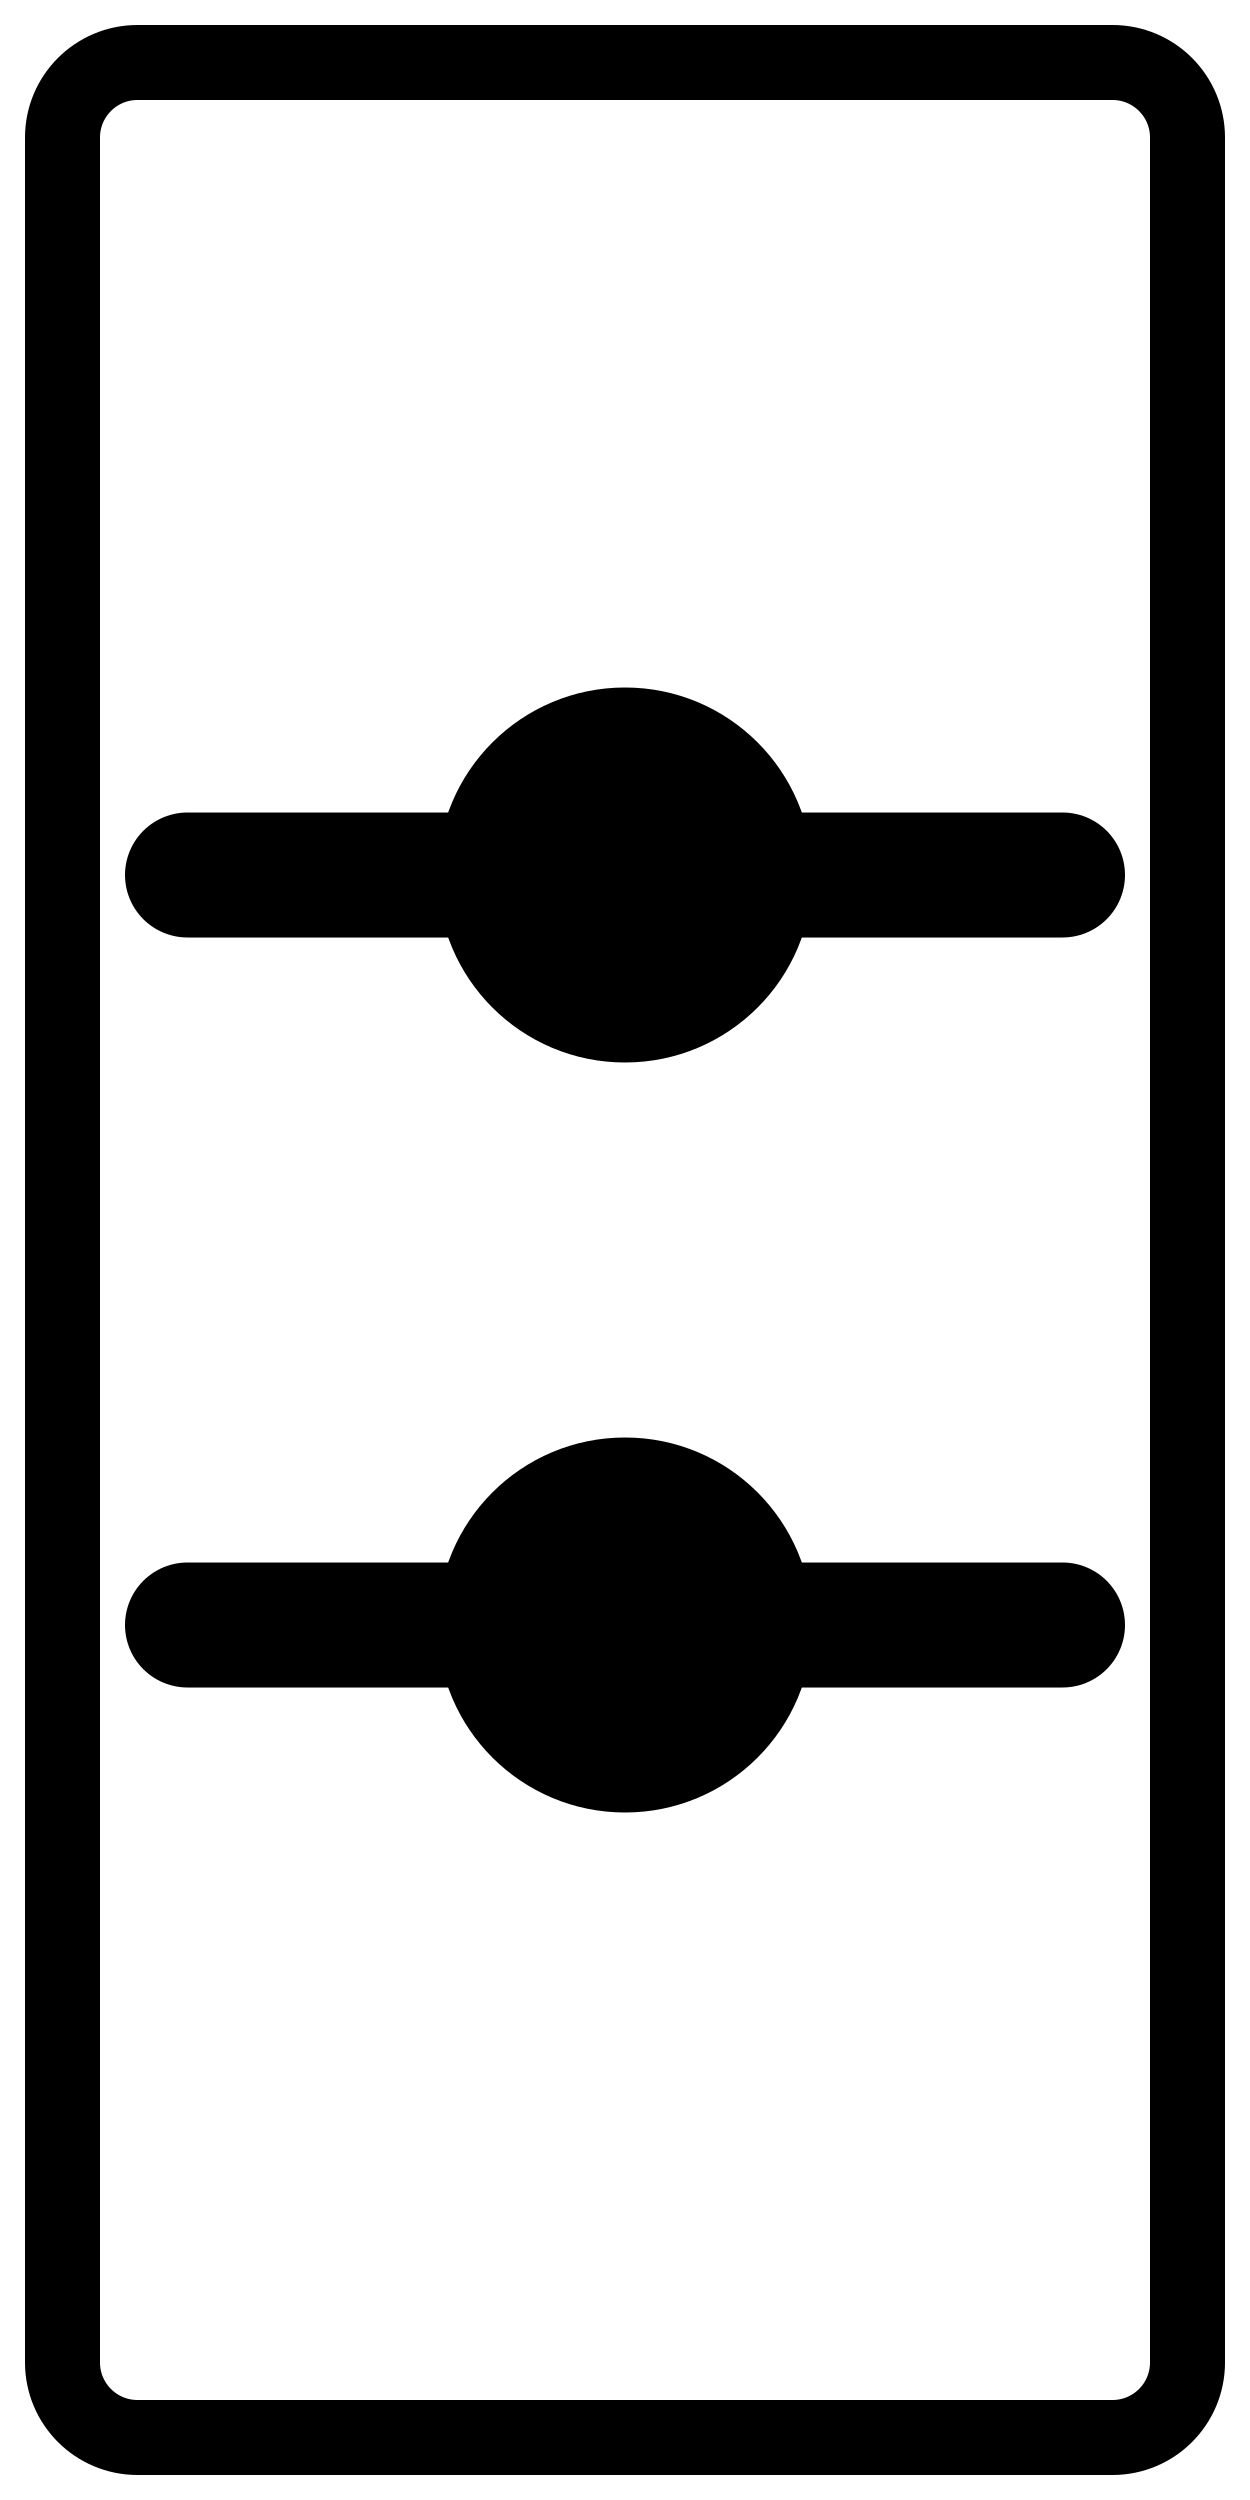
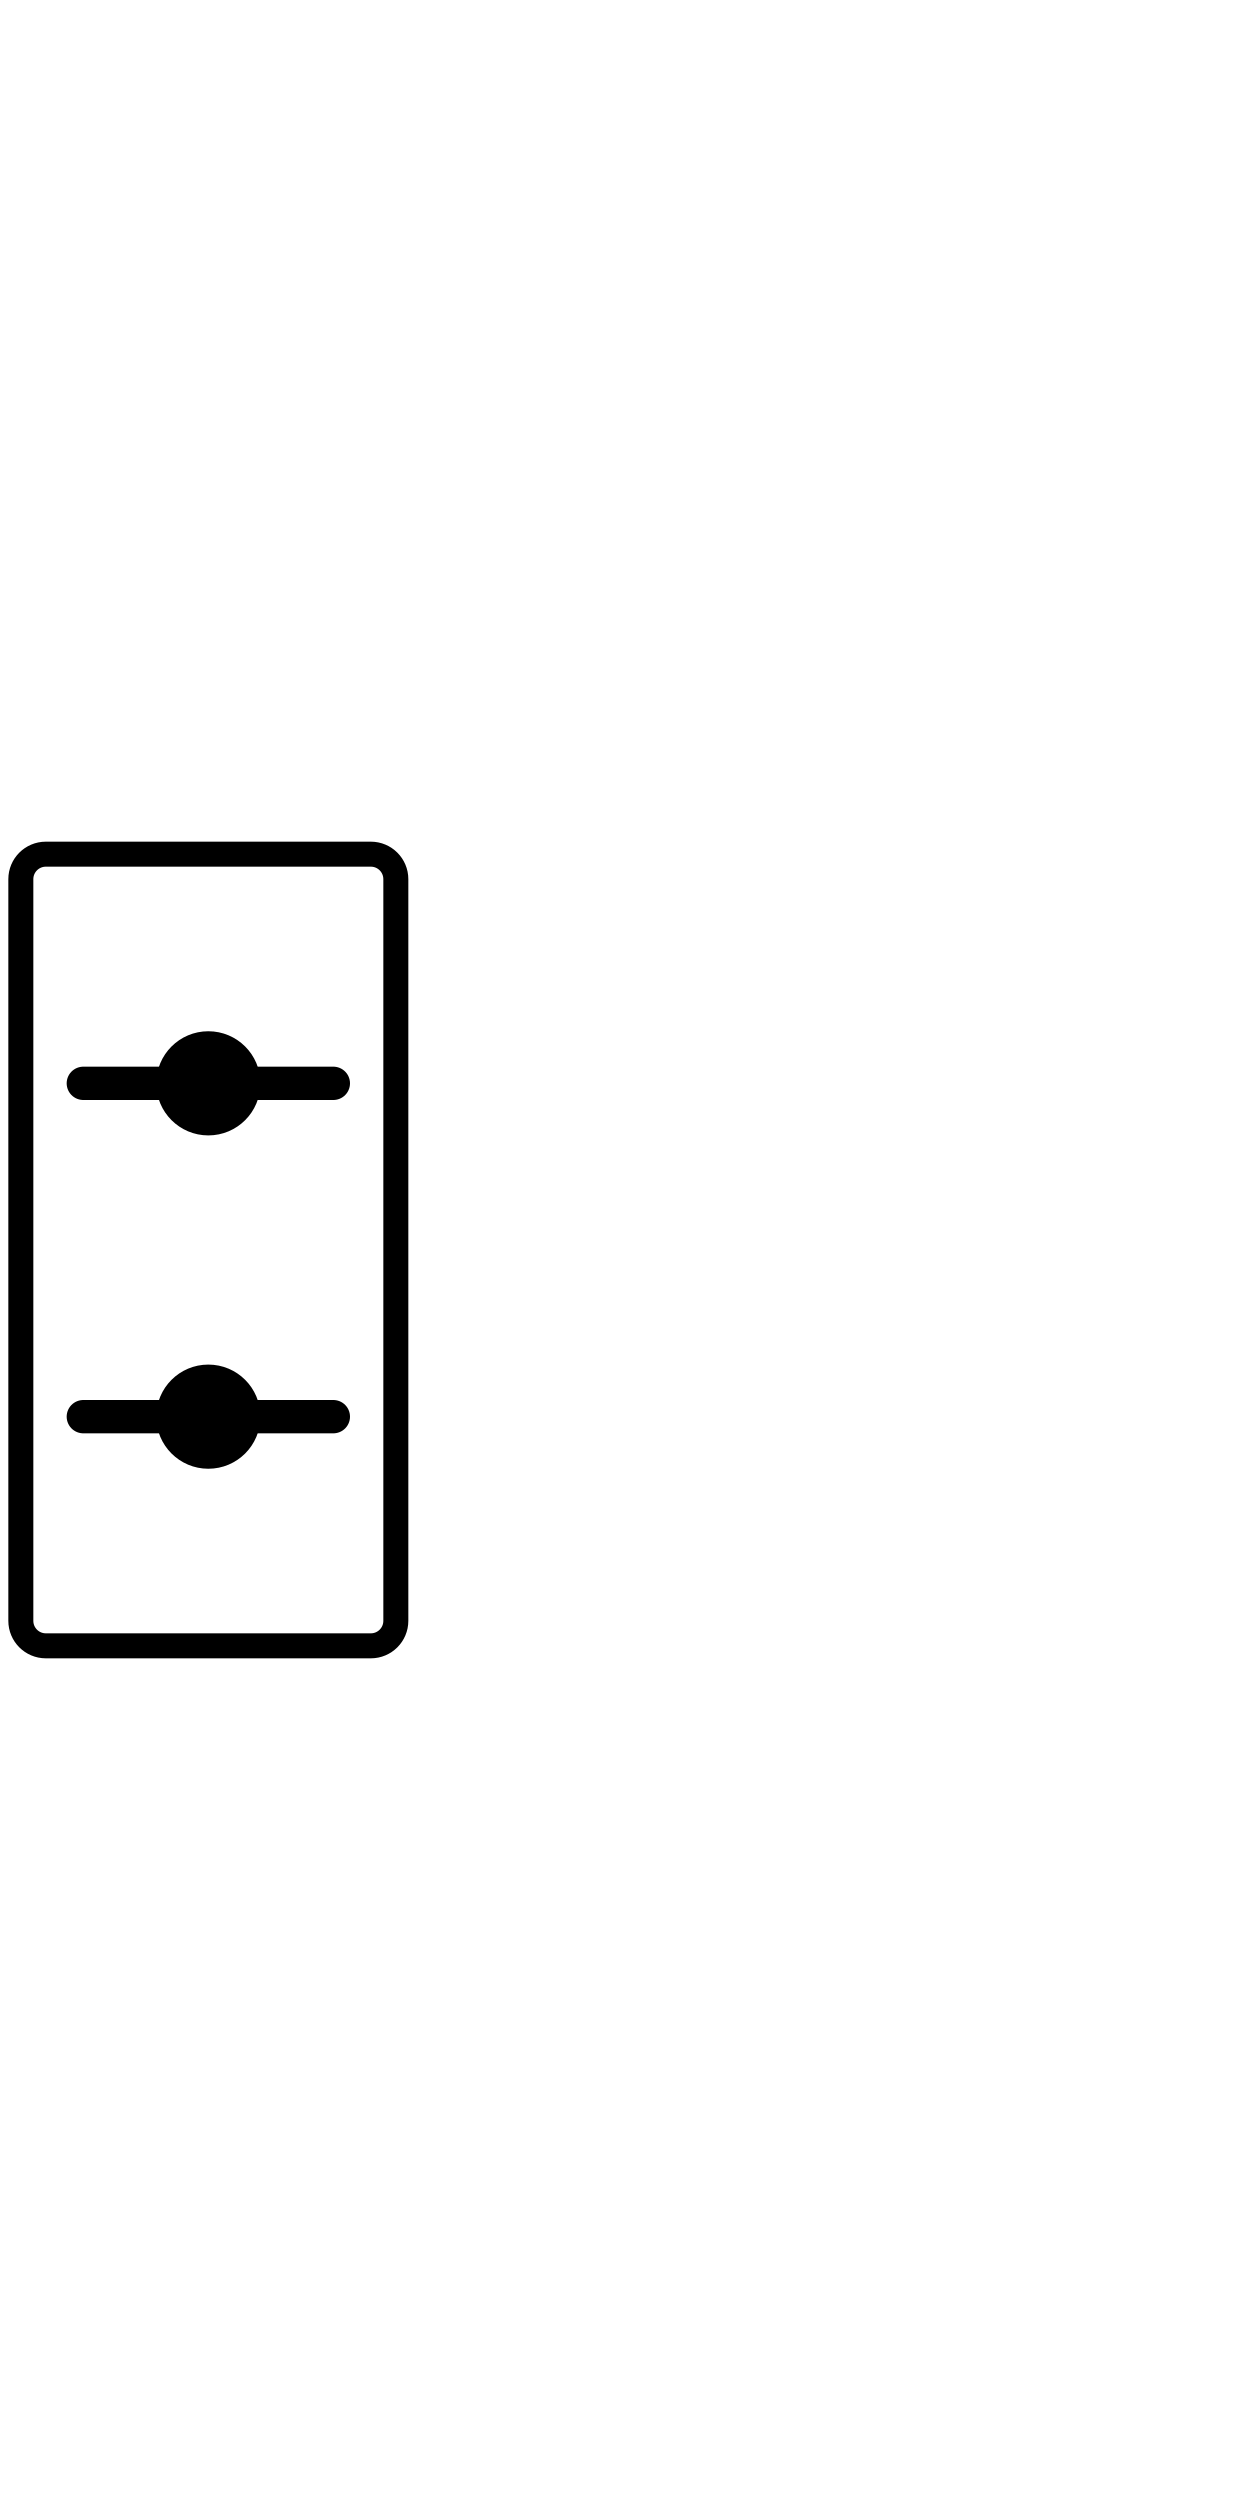
- <svg xmlns="http://www.w3.org/2000/svg" id="damperWidget" width="200" height="400" viewBox="0 0 200 400">
-   <g id="upper" transform="translate(100, 140)">
+ <svg xmlns="http://www.w3.org/2000/svg" id="damperWidget" width="200" height="400" viewBox="0 0 600 400">
+   <g id="upper" transform="translate(100, 120)">
    <g id="upperLine" transform="rotate(0)">
-       <line x1="-70" y1="0" x2="70" y2="0" stroke="currentColor" stroke-width="20" stroke-linecap="round" />
+       <line x1="-60" y1="0" x2="60" y2="0" stroke="currentColor" stroke-width="16" stroke-linecap="round" />
    </g>
-     <circle cx="0" cy="0" r="30" fill="currentColor" />
+     <circle cx="0" cy="0" r="25" fill="currentColor" />
  </g>
-   <g id="lower" transform="translate(100, 260)">
+   <g id="lower" transform="translate(100, 280)">
    <g id="lowerLine" transform="rotate(0)">
-       <line x1="-70" y1="0" x2="70" y2="0" stroke="currentColor" stroke-width="20" stroke-linecap="round" />
+       <line x1="-60" y1="0" x2="60" y2="0" stroke="currentColor" stroke-width="16" stroke-linecap="round" />
    </g>
-     <circle cx="0" cy="0" r="30" fill="currentColor" />
+     <circle cx="0" cy="0" r="25" fill="currentColor" />
  </g>
  <rect x="10" y="10" width="180" height="380" rx="12" fill="none" stroke="currentColor" stroke-width="12" />
</svg>
